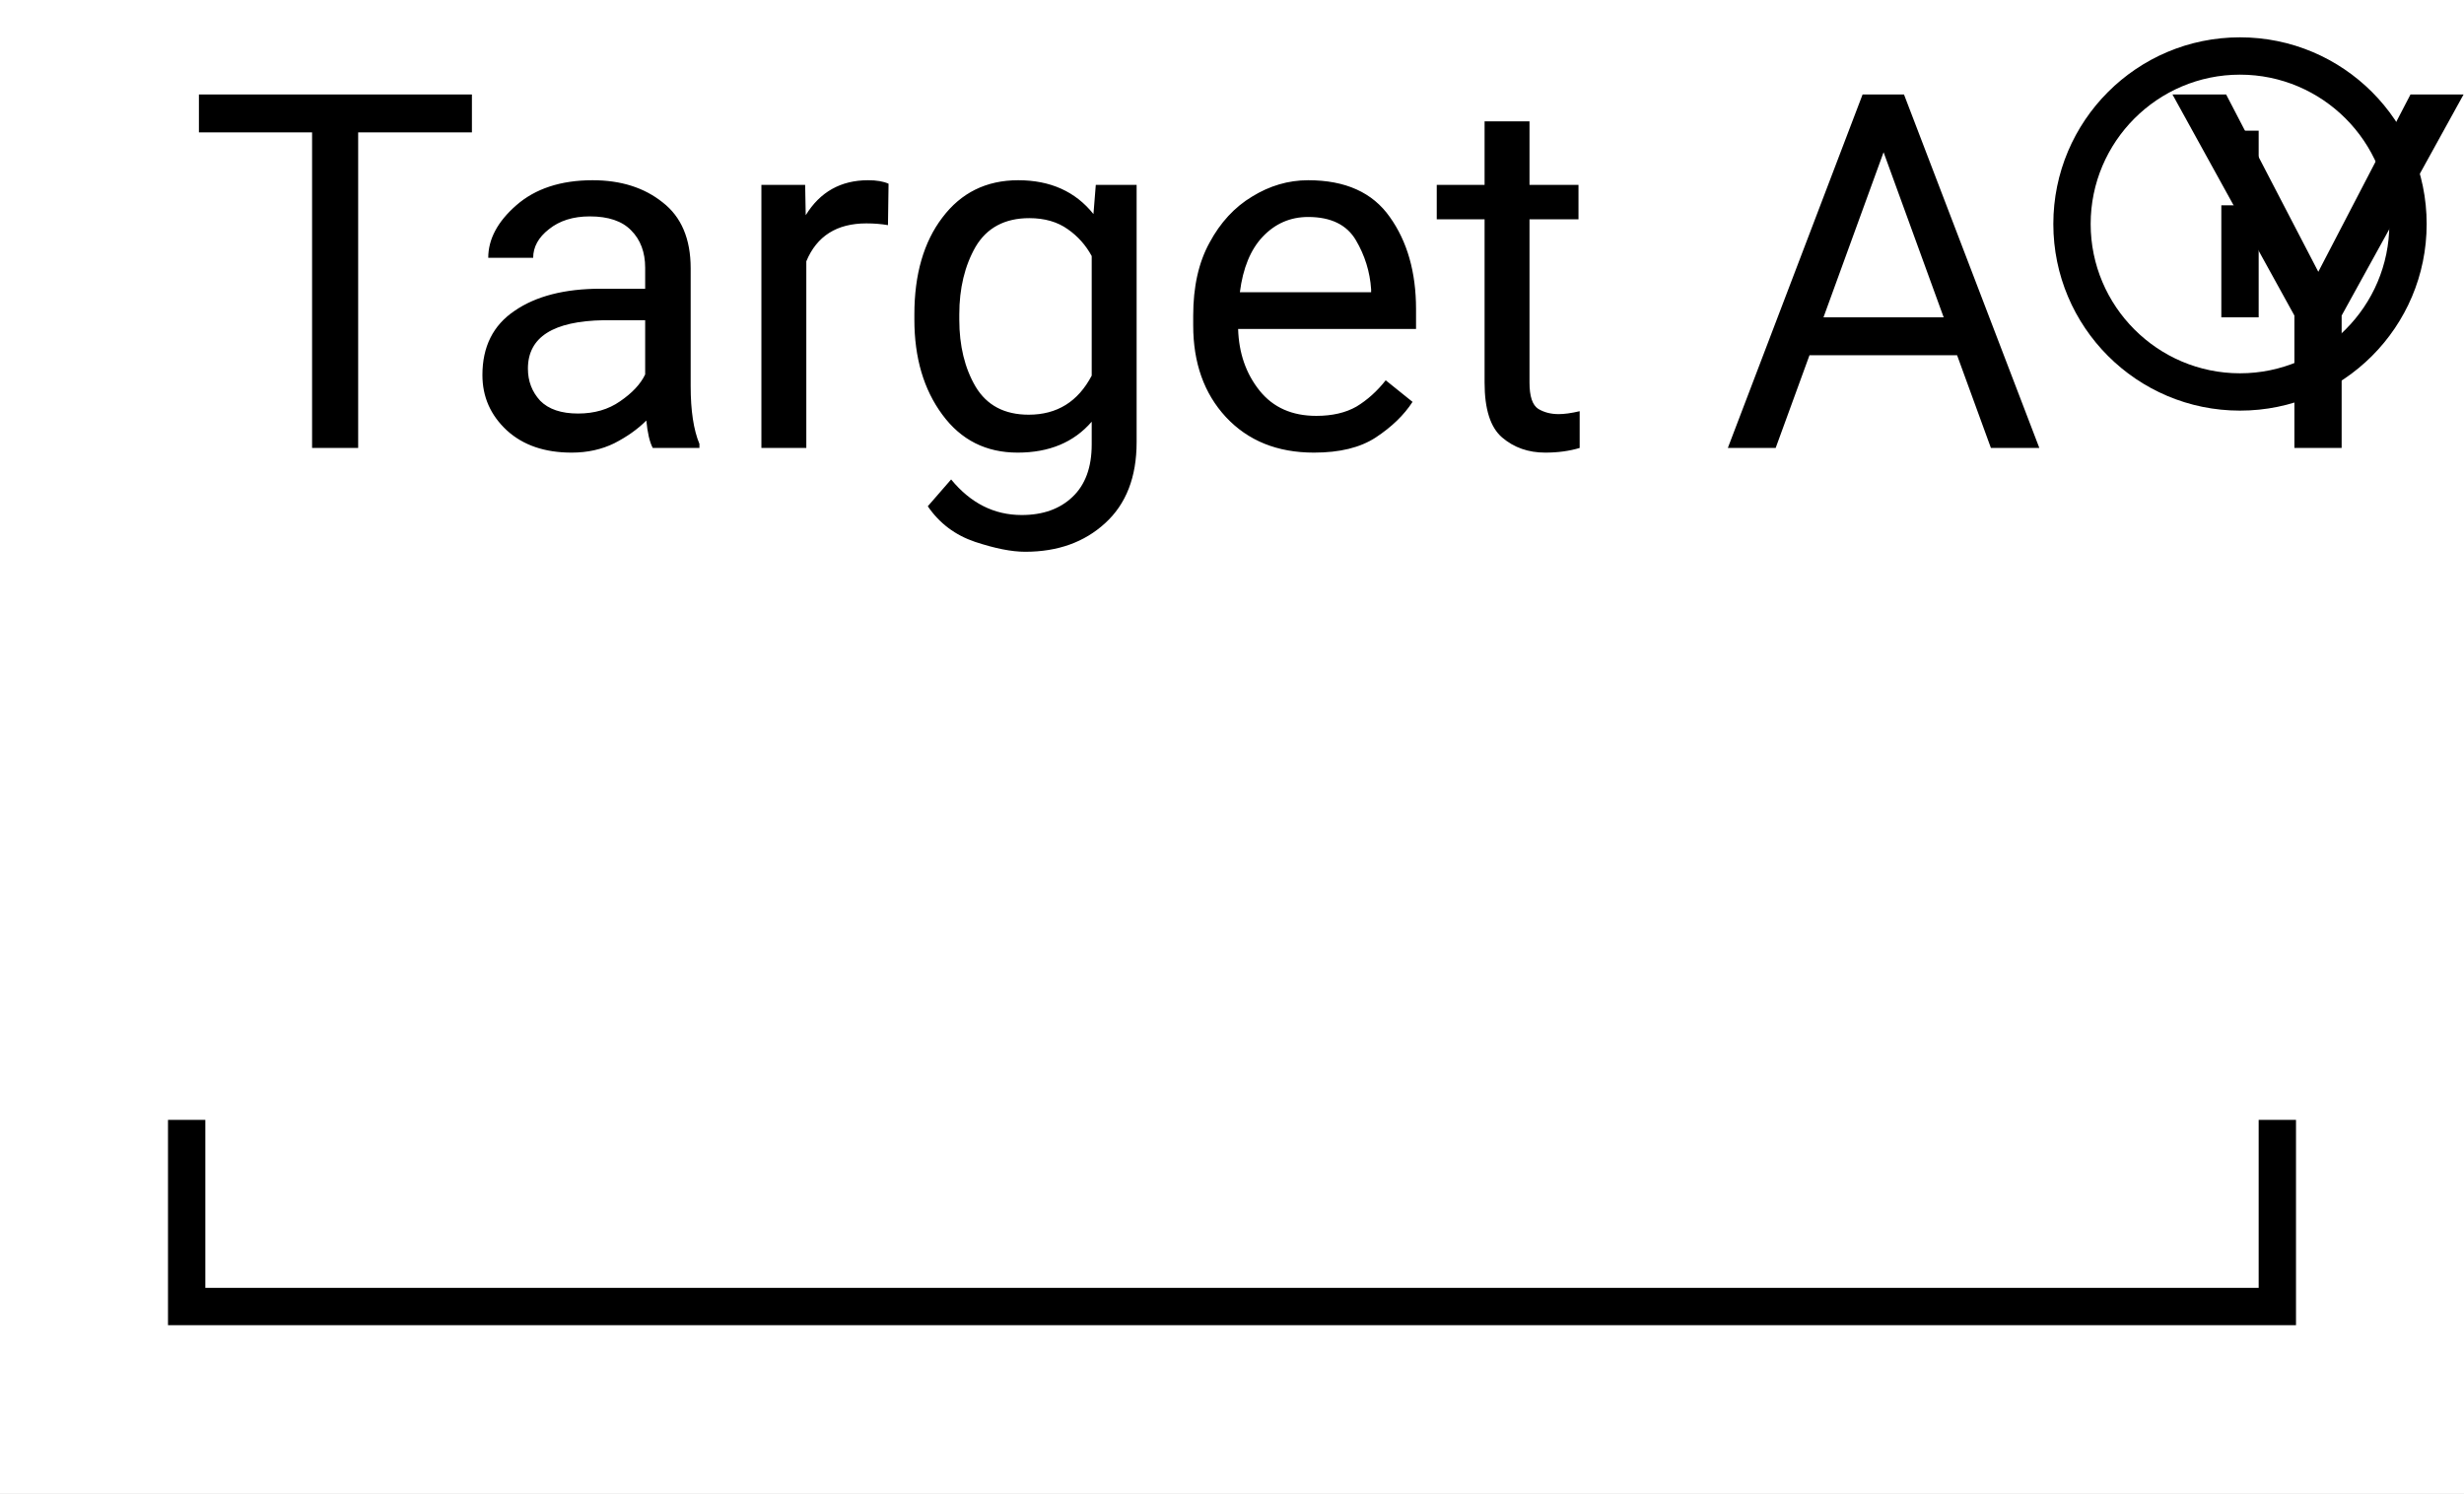
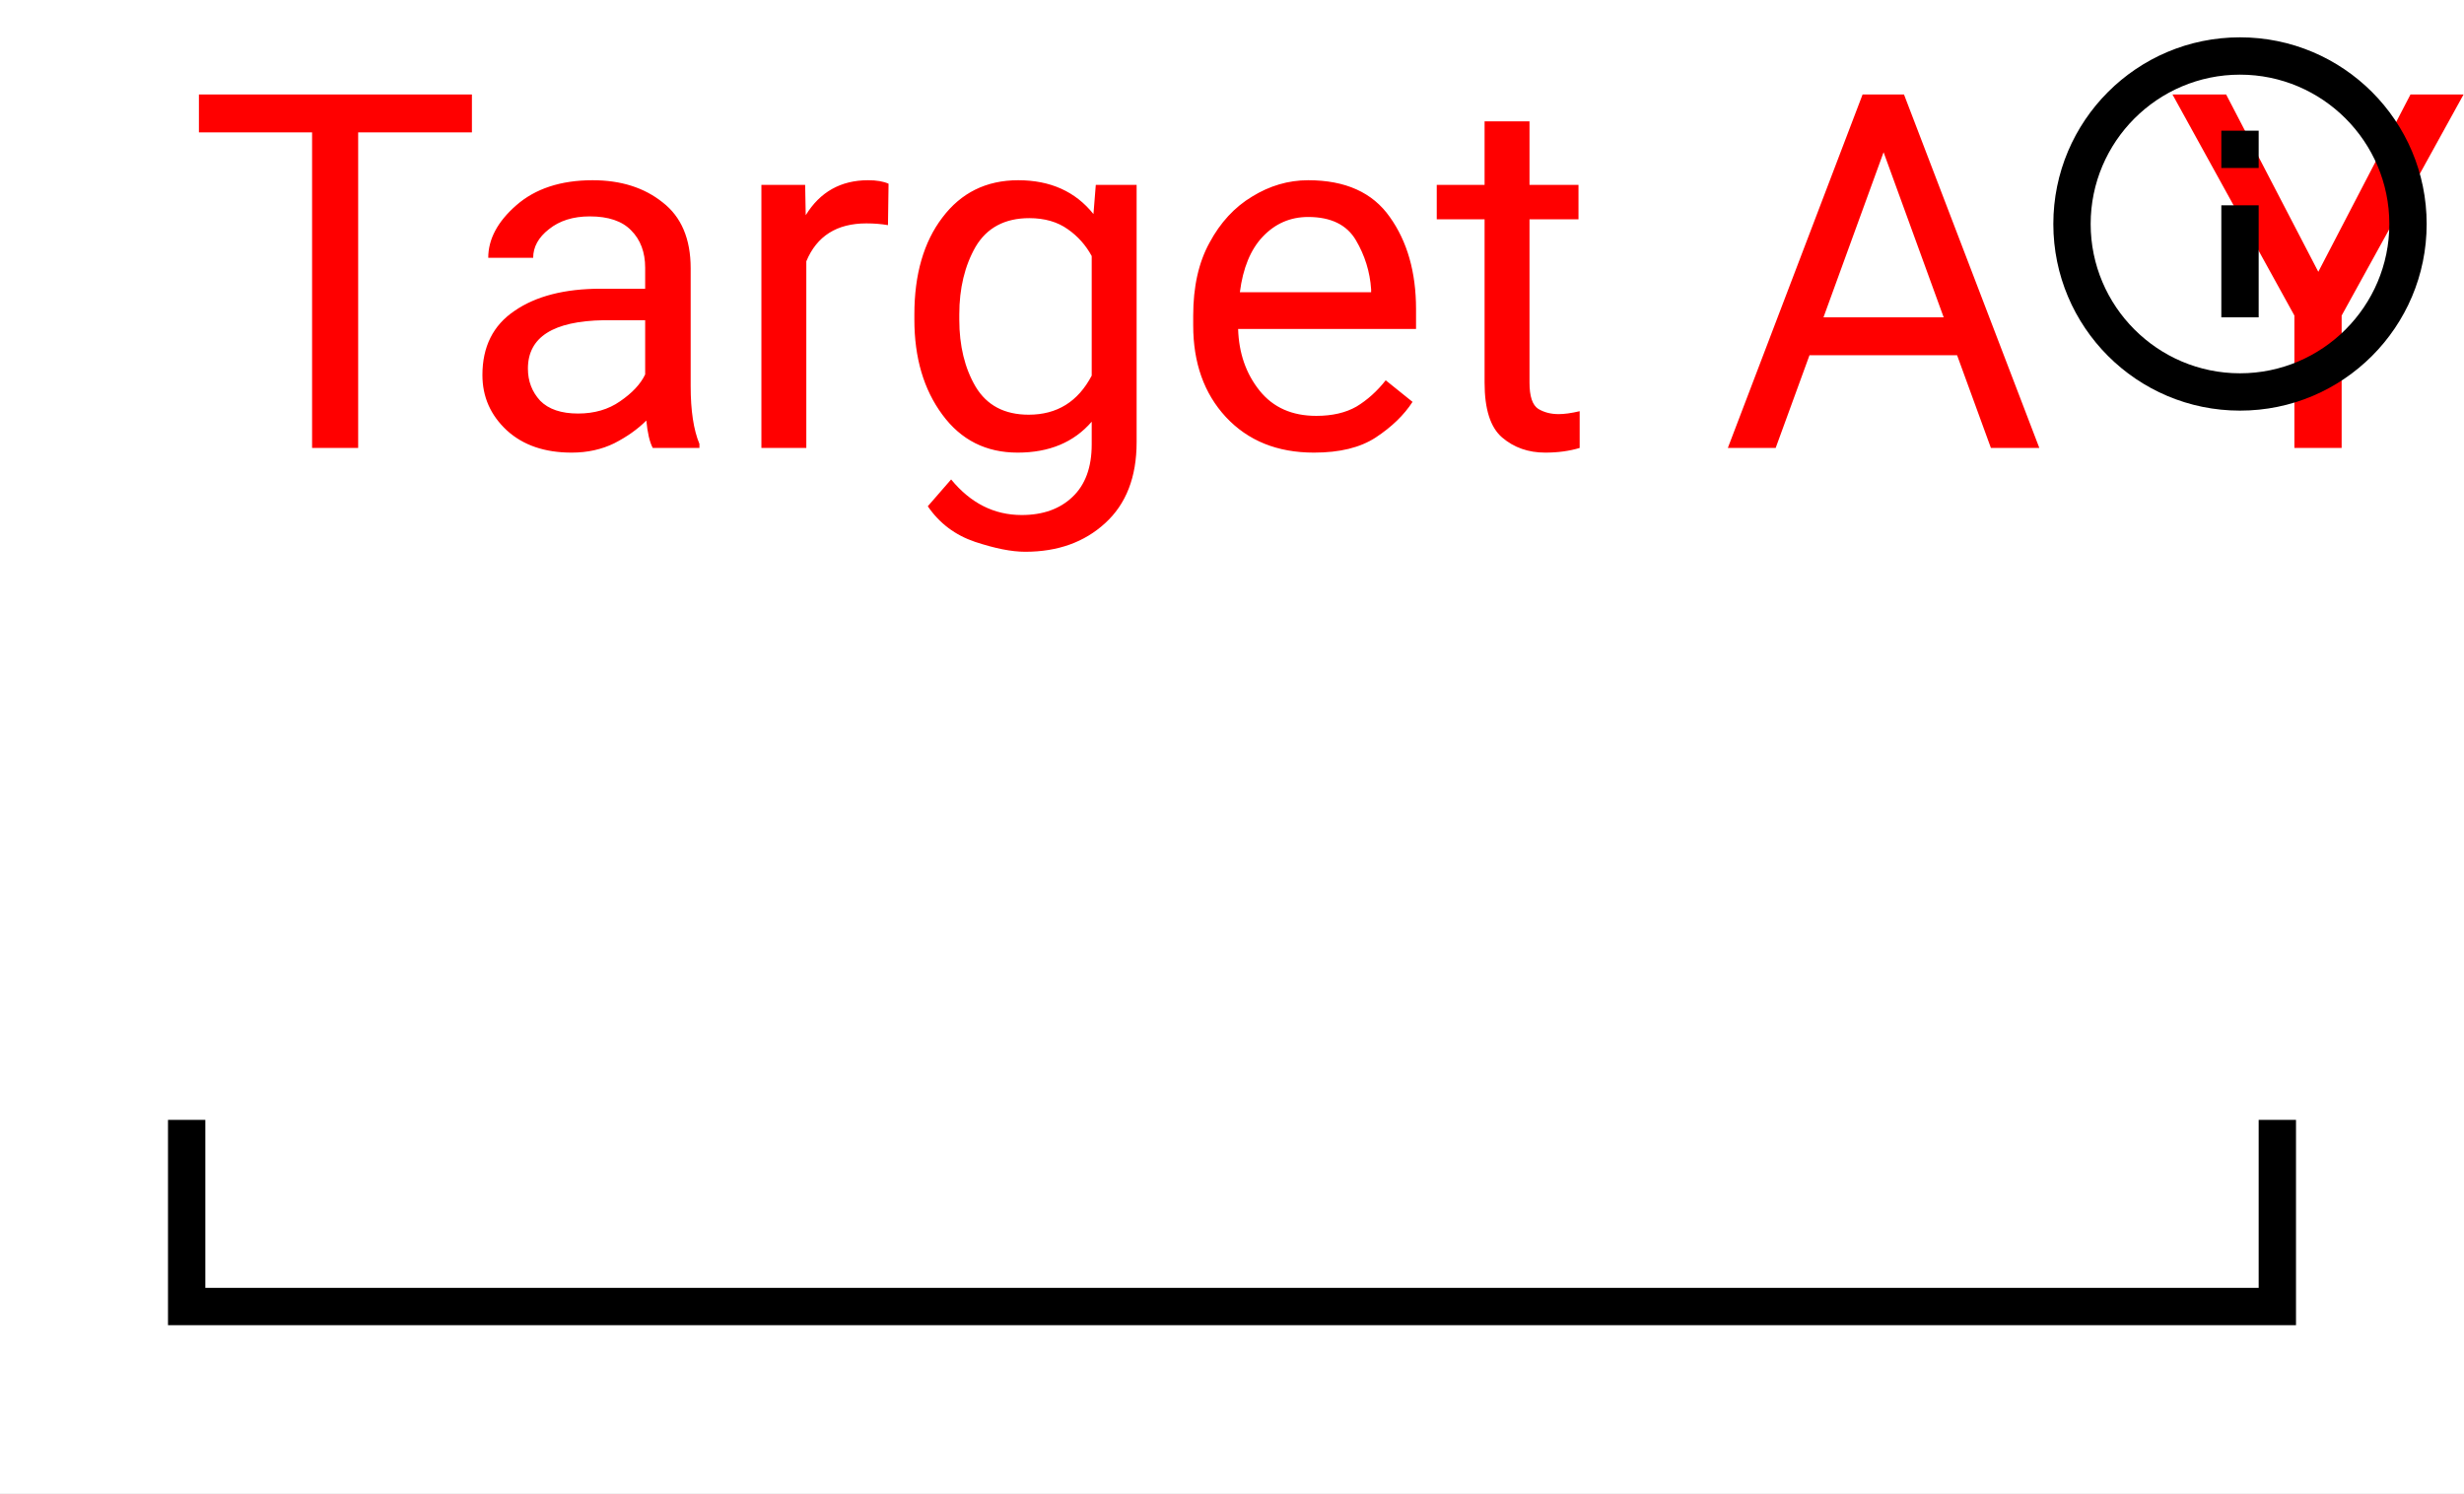
<svg xmlns="http://www.w3.org/2000/svg" width="66" height="40" version="1.1">
  <style>
@font-face {
    font-family: 'Roboto';
    src: url('/usr/share/fonts/truetype/roboto/Roboto.ttf') format('truetype');
    font-weight: normal;
    font-style: normal;
}

</style>
  <rect x="0" y="0" width="66" height="40" fill="white" stroke-width="0" />
  <path d="M 5 30 L 5 35 L 61 35 L 61 30" stroke="black" fill="white" stroke-width="1" />
-   <text x="5" y="12" font-family="Roboto" font-size="10pt" fill="black"> Target A Y </text>
- stroke black
- fill black
+   <text x="5" y="12" font-family="Roboto" font-size="10pt" fill="red"> Target A Y </text>
+ stroke red
+ fill red
stroke-width 0
stroke-opacity 0
font-size 16
<g transform="translate(54,0) scale(.5)">
    <path width="20" height="20" x="26" y="4" d="M11,9H13V7H11M12,20C7.59,20 4,16.41 4,12C4,7.59 7.59,4 12,4C16.41,4 20,7.59 20,12C20,16.41 16.41,20 12,20M12,2A10,10 0 0,0 2,12A10,10 0 0,0 12,22A10,10 0 0,0 22,12A10,10 0 0,0 12,2M11,17H13V11H11V17Z" />
  </g>
</svg>
